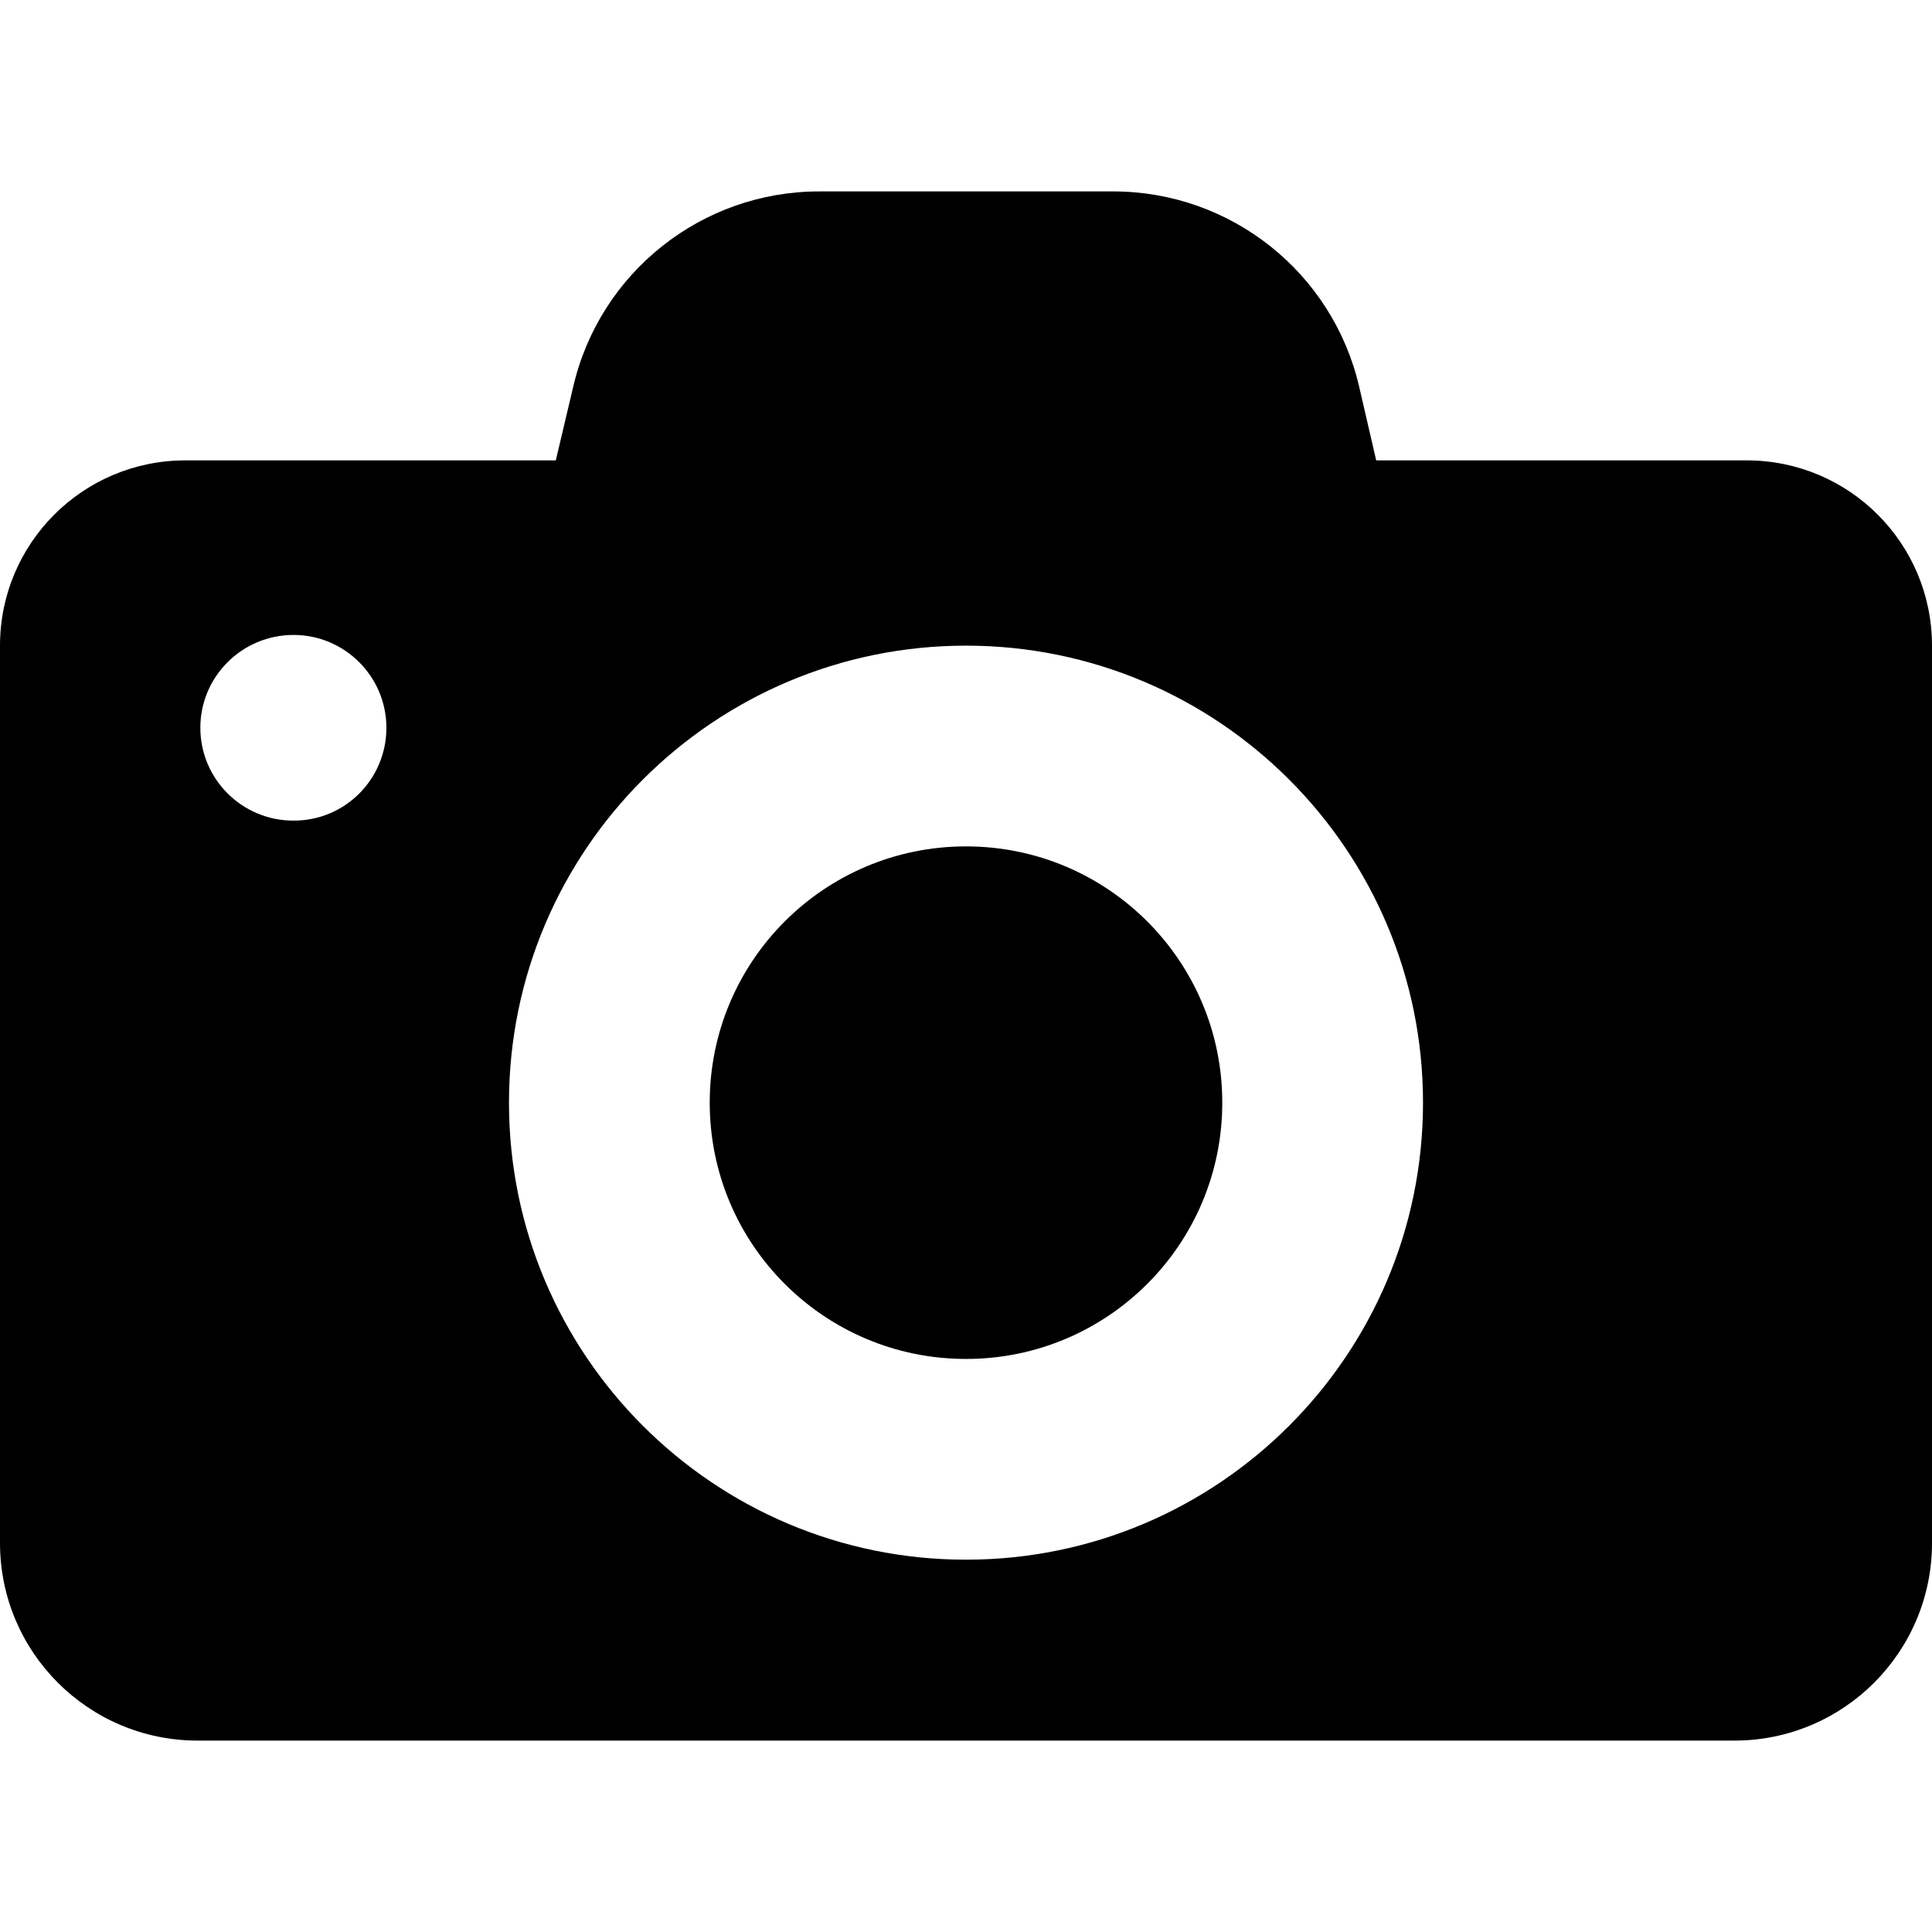
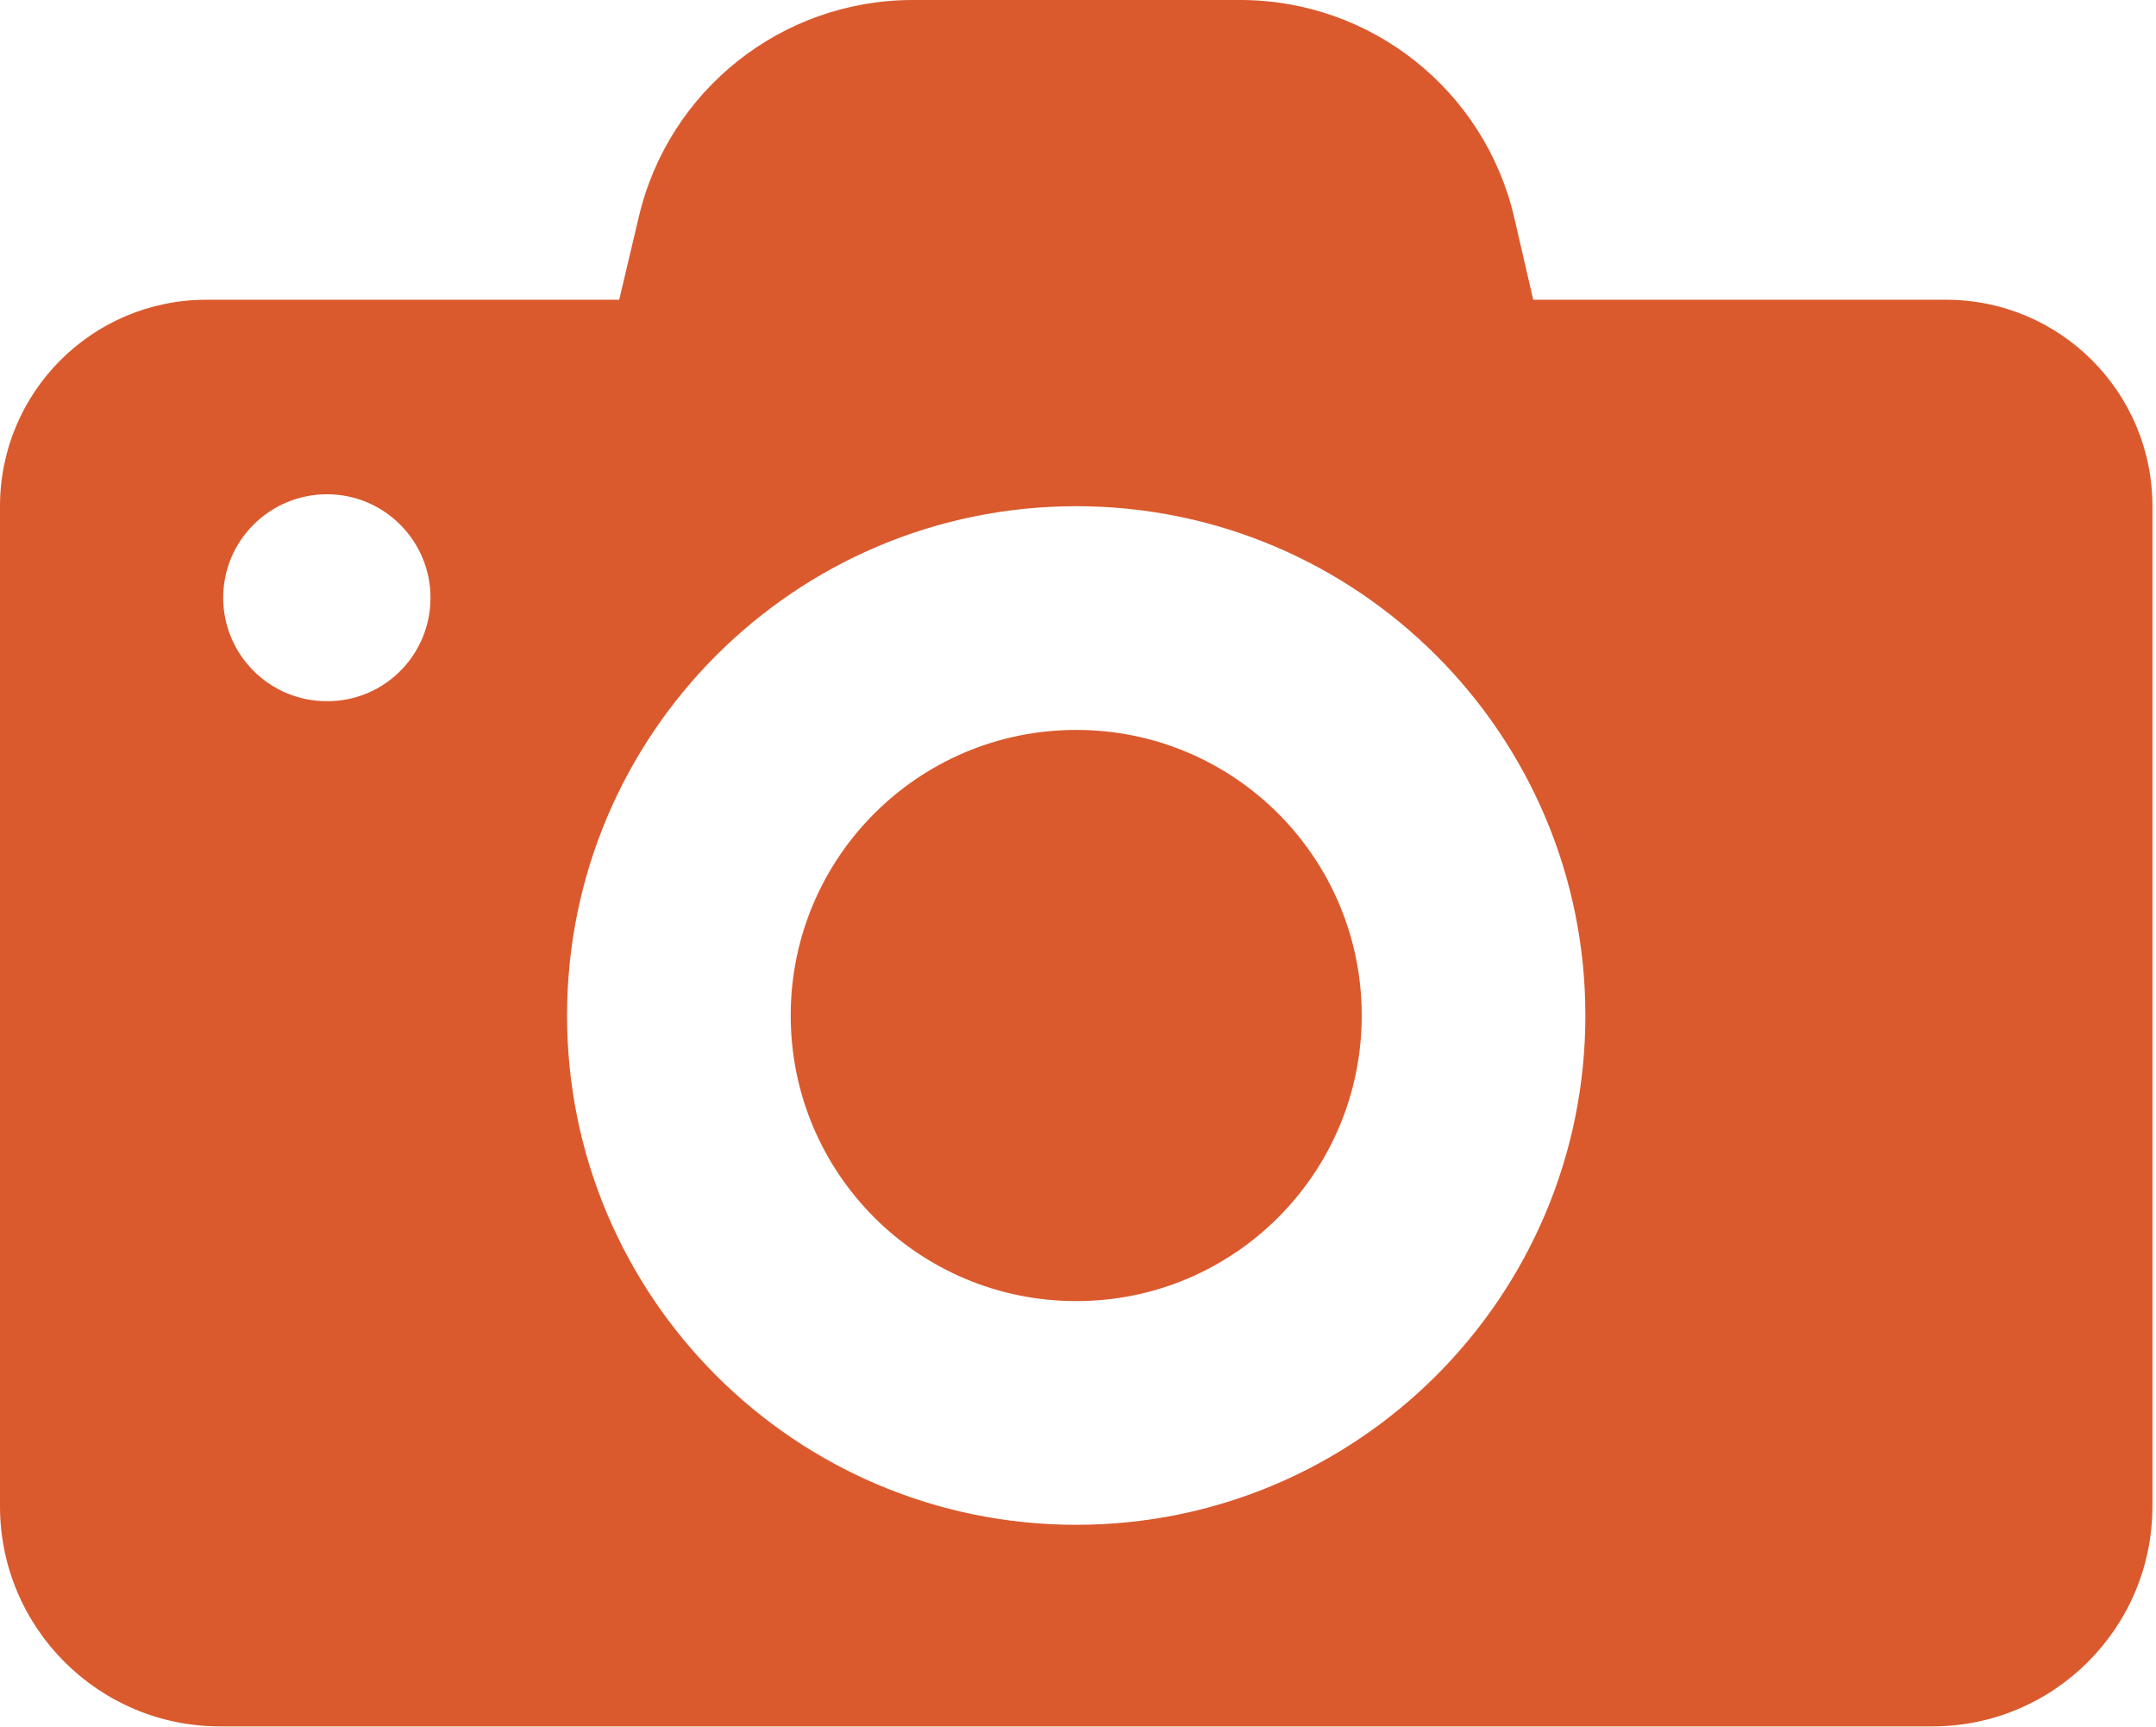
- <svg xmlns="http://www.w3.org/2000/svg" fill="#000000" height="800px" width="800px" version="1.1" id="Capa_1" viewBox="0 0 487 487" xml:space="preserve">
-   <g>
-     <g>
-       <path d="M308.1,277.95c0,35.7-28.9,64.6-64.6,64.6s-64.6-28.9-64.6-64.6s28.9-64.6,64.6-64.6S308.1,242.25,308.1,277.95z     M440.3,116.05c25.8,0,46.7,20.9,46.7,46.7v122.4v103.8c0,27.5-22.3,49.8-49.8,49.8H49.8c-27.5,0-49.8-22.3-49.8-49.8v-103.9    v-122.3l0,0c0-25.8,20.9-46.7,46.7-46.7h93.4l4.4-18.6c6.7-28.8,32.4-49.2,62-49.2h74.1c29.6,0,55.3,20.4,62,49.2l4.3,18.6H440.3z     M97.4,183.45c0-12.9-10.5-23.4-23.4-23.4c-13,0-23.5,10.5-23.5,23.4s10.5,23.4,23.4,23.4C86.9,206.95,97.4,196.45,97.4,183.45z     M358.7,277.95c0-63.6-51.6-115.2-115.2-115.2s-115.2,51.6-115.2,115.2s51.6,115.2,115.2,115.2S358.7,341.55,358.7,277.95z" />
-     </g>
-   </g>
+ <svg xmlns="http://www.w3.org/2000/svg" width="381" height="305" viewBox="0 0 381 305" fill="none">
+   <path d="M240.641 179.407C240.641 207.291 218.069 229.863 190.186 229.863C162.302 229.863 139.73 207.291 139.73 179.407C139.73 151.524 162.302 128.951 190.186 128.951C218.069 128.951 240.641 151.524 240.641 179.407ZM343.896 52.955C364.047 52.955 380.371 69.279 380.371 89.43V185.031V266.104C380.371 287.583 362.954 305 341.475 305H38.896C17.417 305 0 287.583 0 266.104V184.953V89.43C0 69.279 16.324 52.955 36.475 52.955H109.425L112.862 38.428C118.095 15.933 138.168 0 161.287 0H219.163C242.282 0 262.355 15.933 267.588 38.428L270.946 52.955H343.896ZM76.074 105.598C76.074 95.522 67.873 87.321 57.798 87.321C47.644 87.321 39.443 95.522 39.443 105.598C39.443 115.673 47.644 123.875 57.72 123.875C67.873 123.953 76.074 115.752 76.074 105.598ZM280.163 179.407C280.163 129.732 239.86 89.43 190.186 89.43C140.511 89.43 100.209 129.732 100.209 179.407C100.209 229.082 140.511 269.384 190.186 269.384C239.86 269.384 280.163 229.082 280.163 179.407Z" fill="#DA5A2E" />
</svg>
